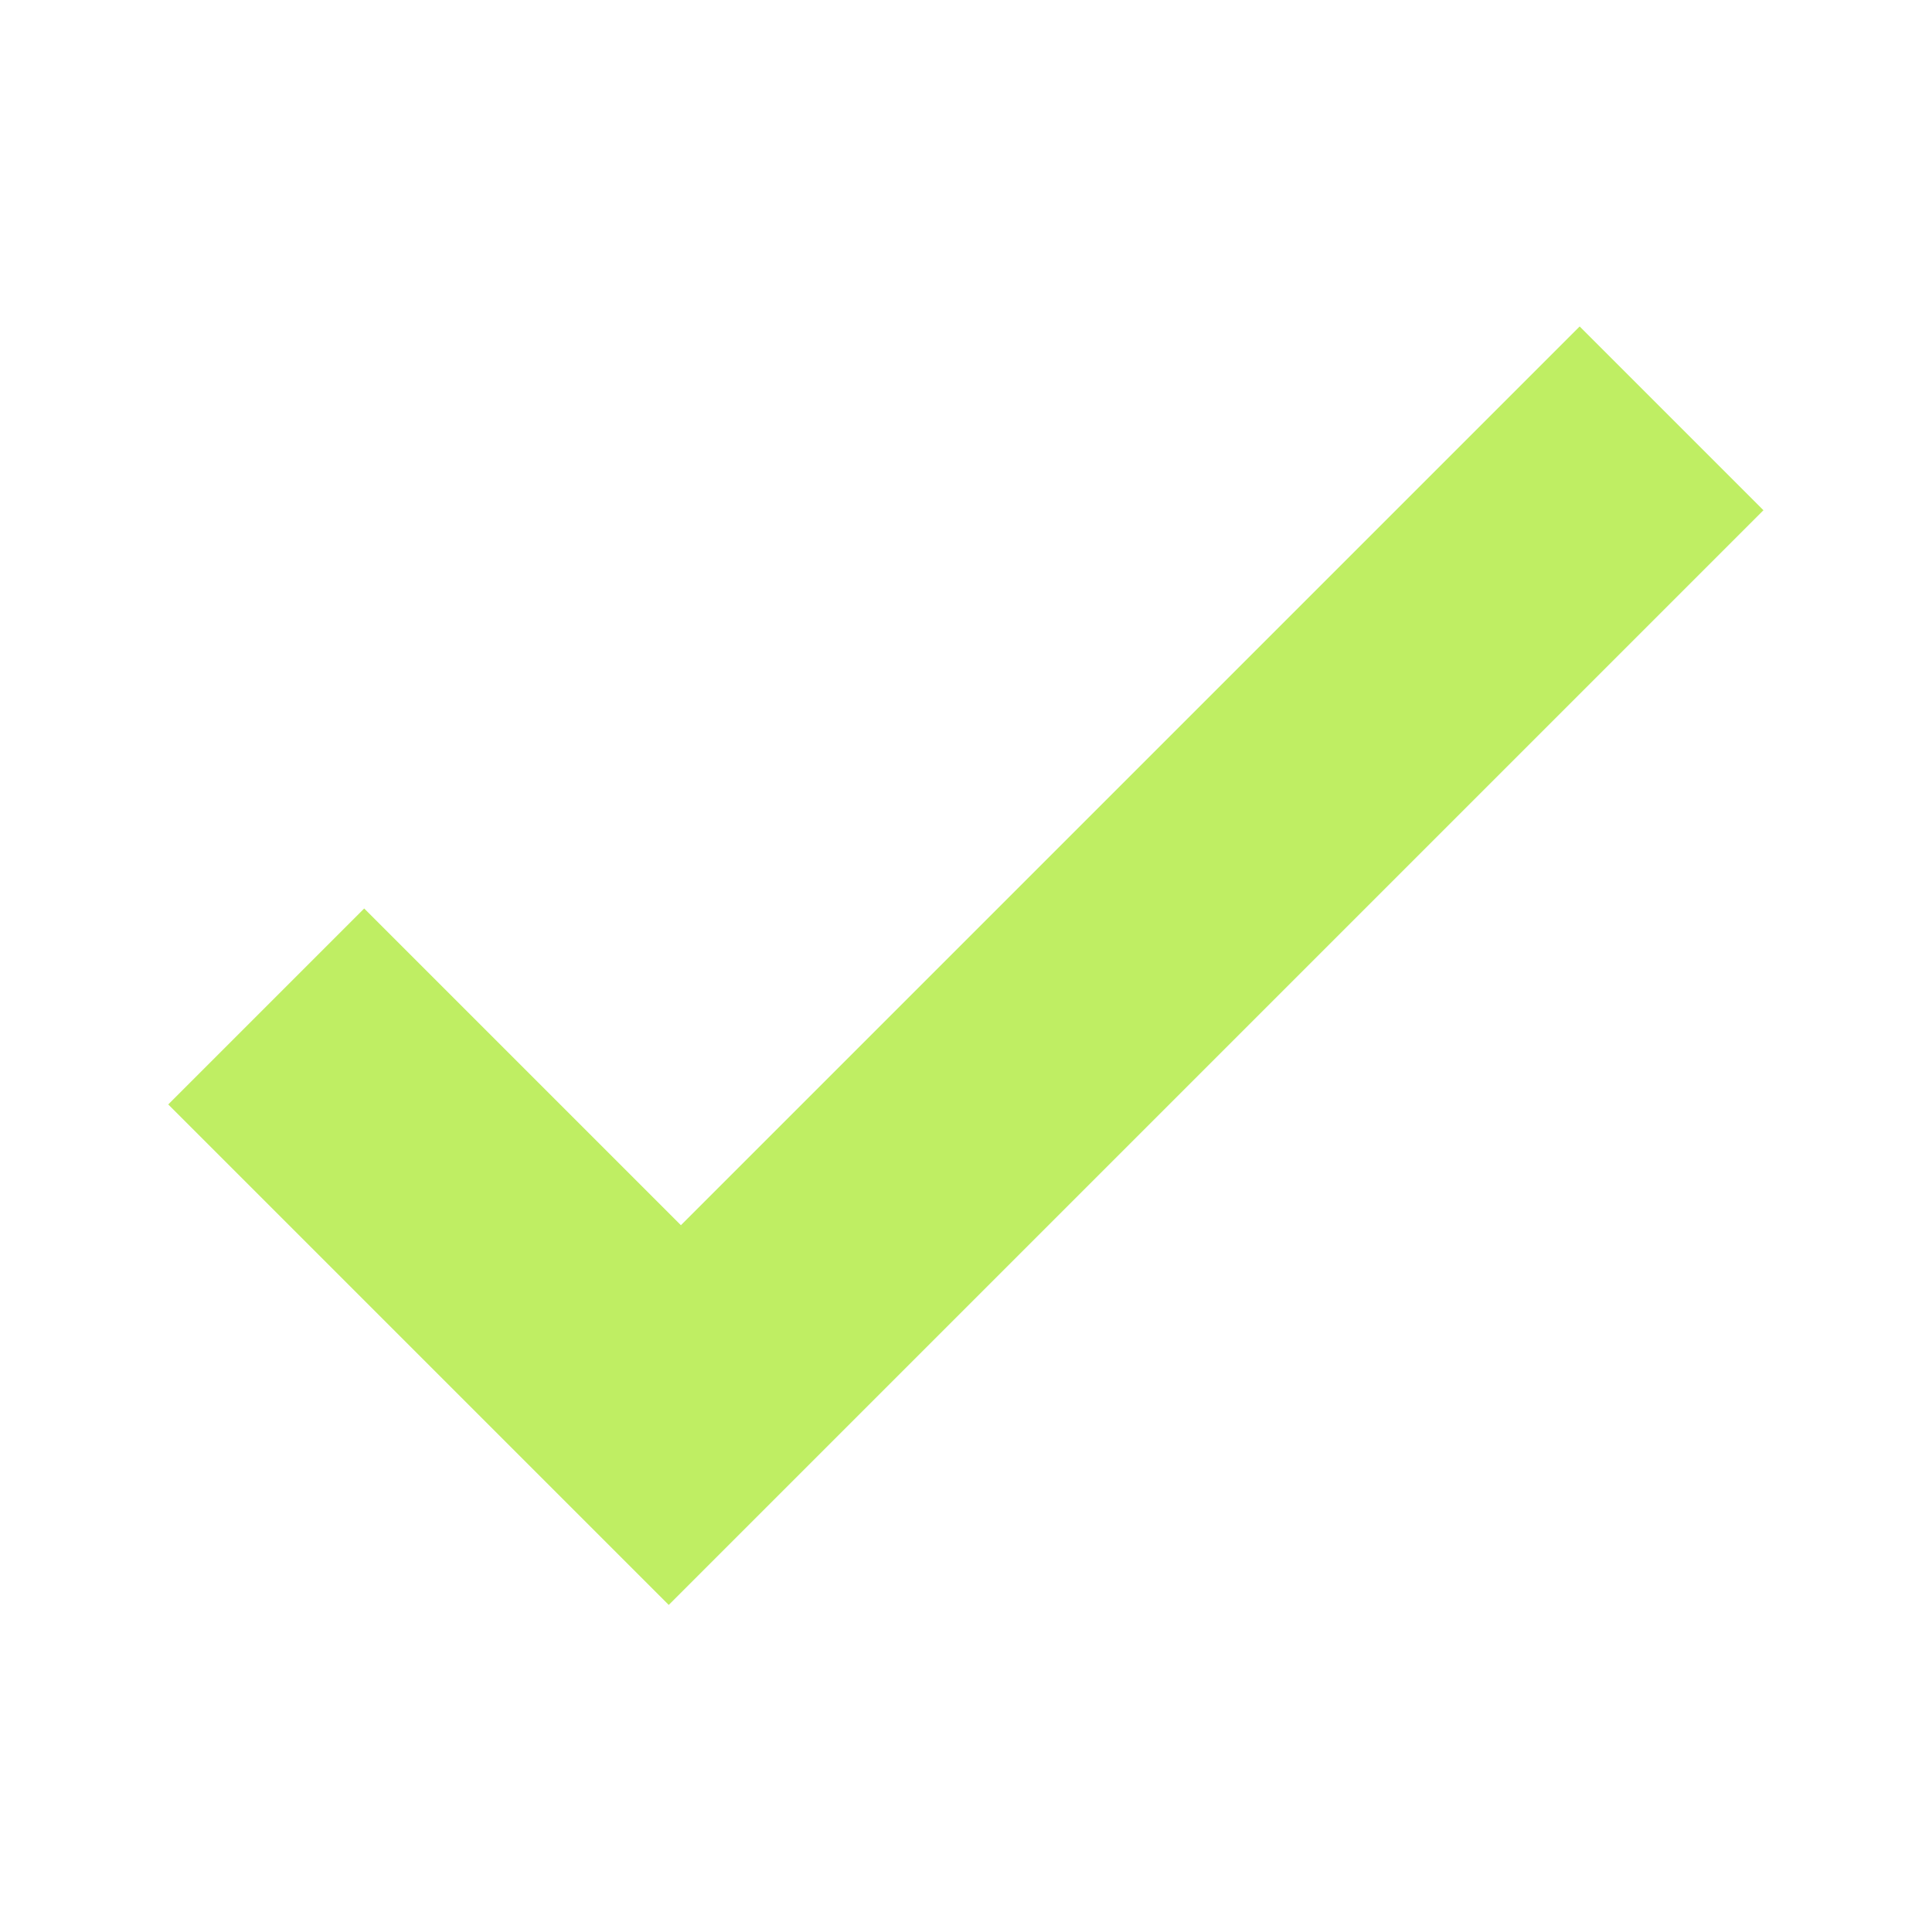
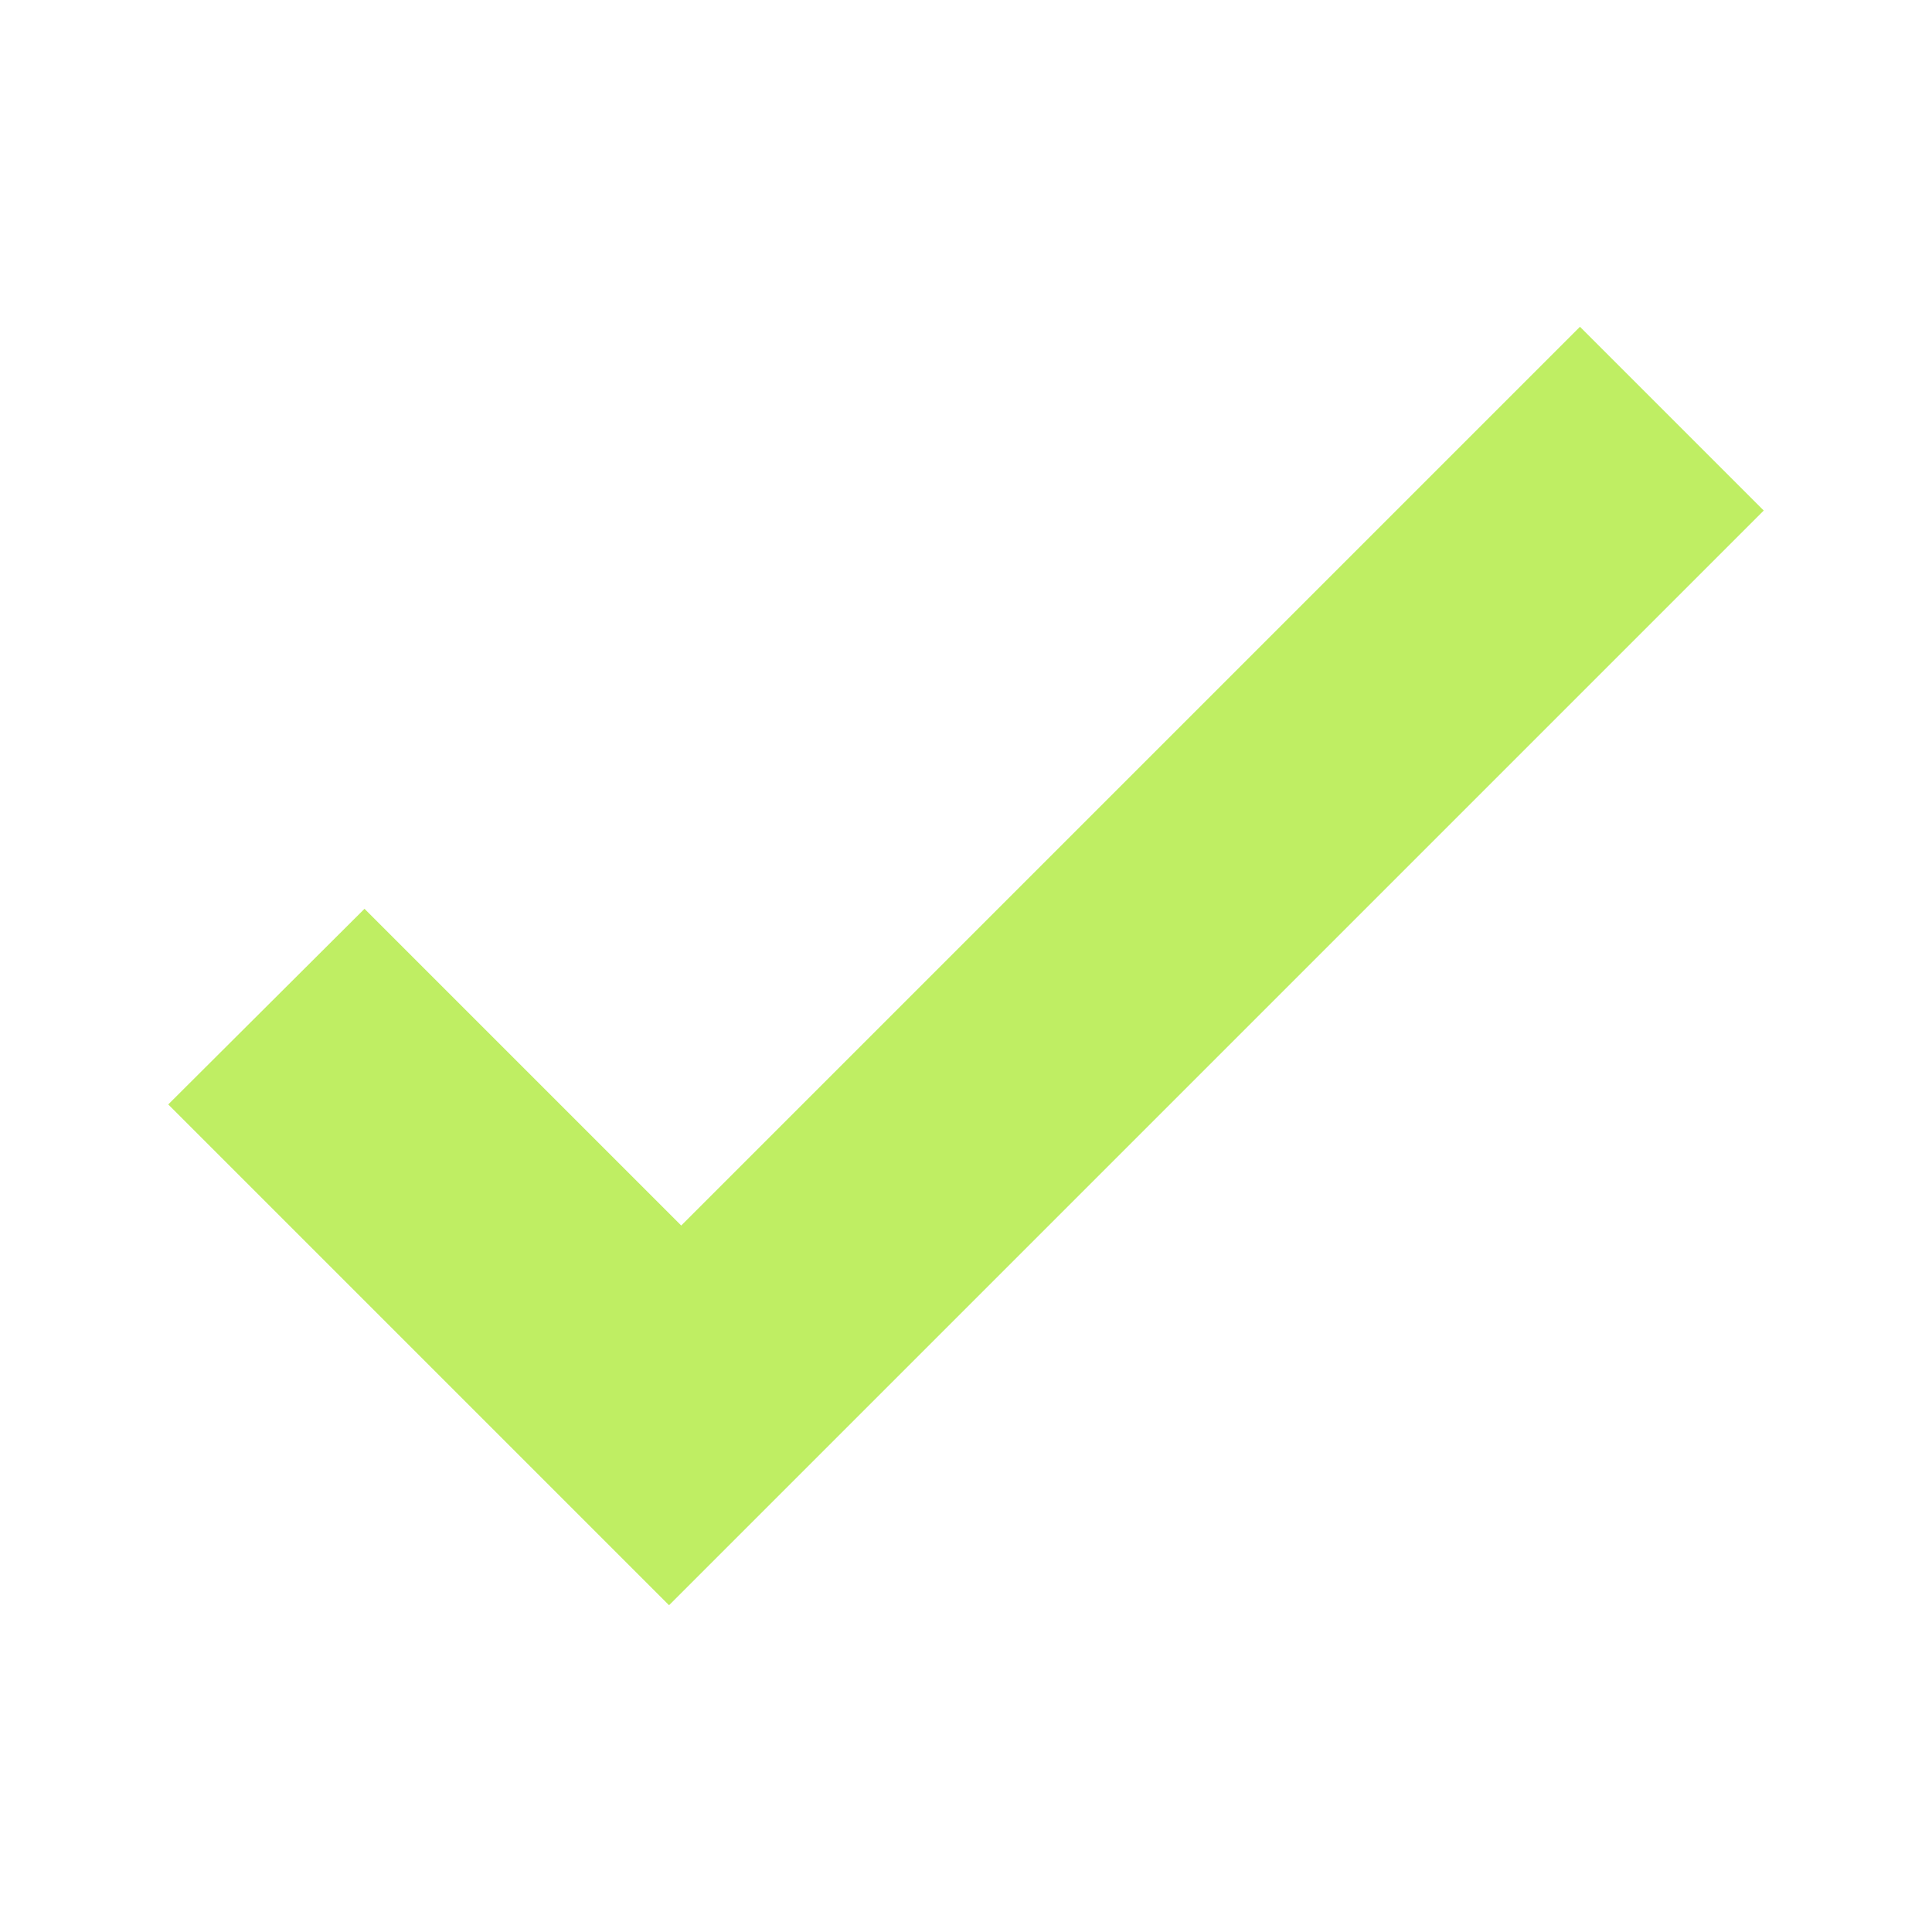
- <svg xmlns="http://www.w3.org/2000/svg" width="24" height="24" viewBox="0 0 6.35 6.35" id="svg2" version="1.1">
-   <defs id="defs4" />
-   <g id="layer1" transform="translate(0,-290.65)">
-     <path style="fill:#bfee63;fill-opacity:1;fill-rule:evenodd;stroke:none;stroke-width:0.204px;stroke-linecap:butt;stroke-linejoin:miter;stroke-opacity:1" d="m 0.553,294.28 1.041,1.041 0.604,0.604 0.644,-0.644 2.954,-2.954 -0.604,-0.604 -2.954,2.954 -1.041,-1.041 -0.644,0.644 z" id="rect3344" />
-   </g>
+ <svg xmlns="http://www.w3.org/2000/svg" width="24" height="24" viewBox="0 0 6.35 6.35">
+   <path fill="#bfee63" fill-rule="evenodd" d="m.553 3.63l1.646 1.646 3.598-3.598-.604-.604-2.954 2.954-1.041-1.041z" />
</svg>
